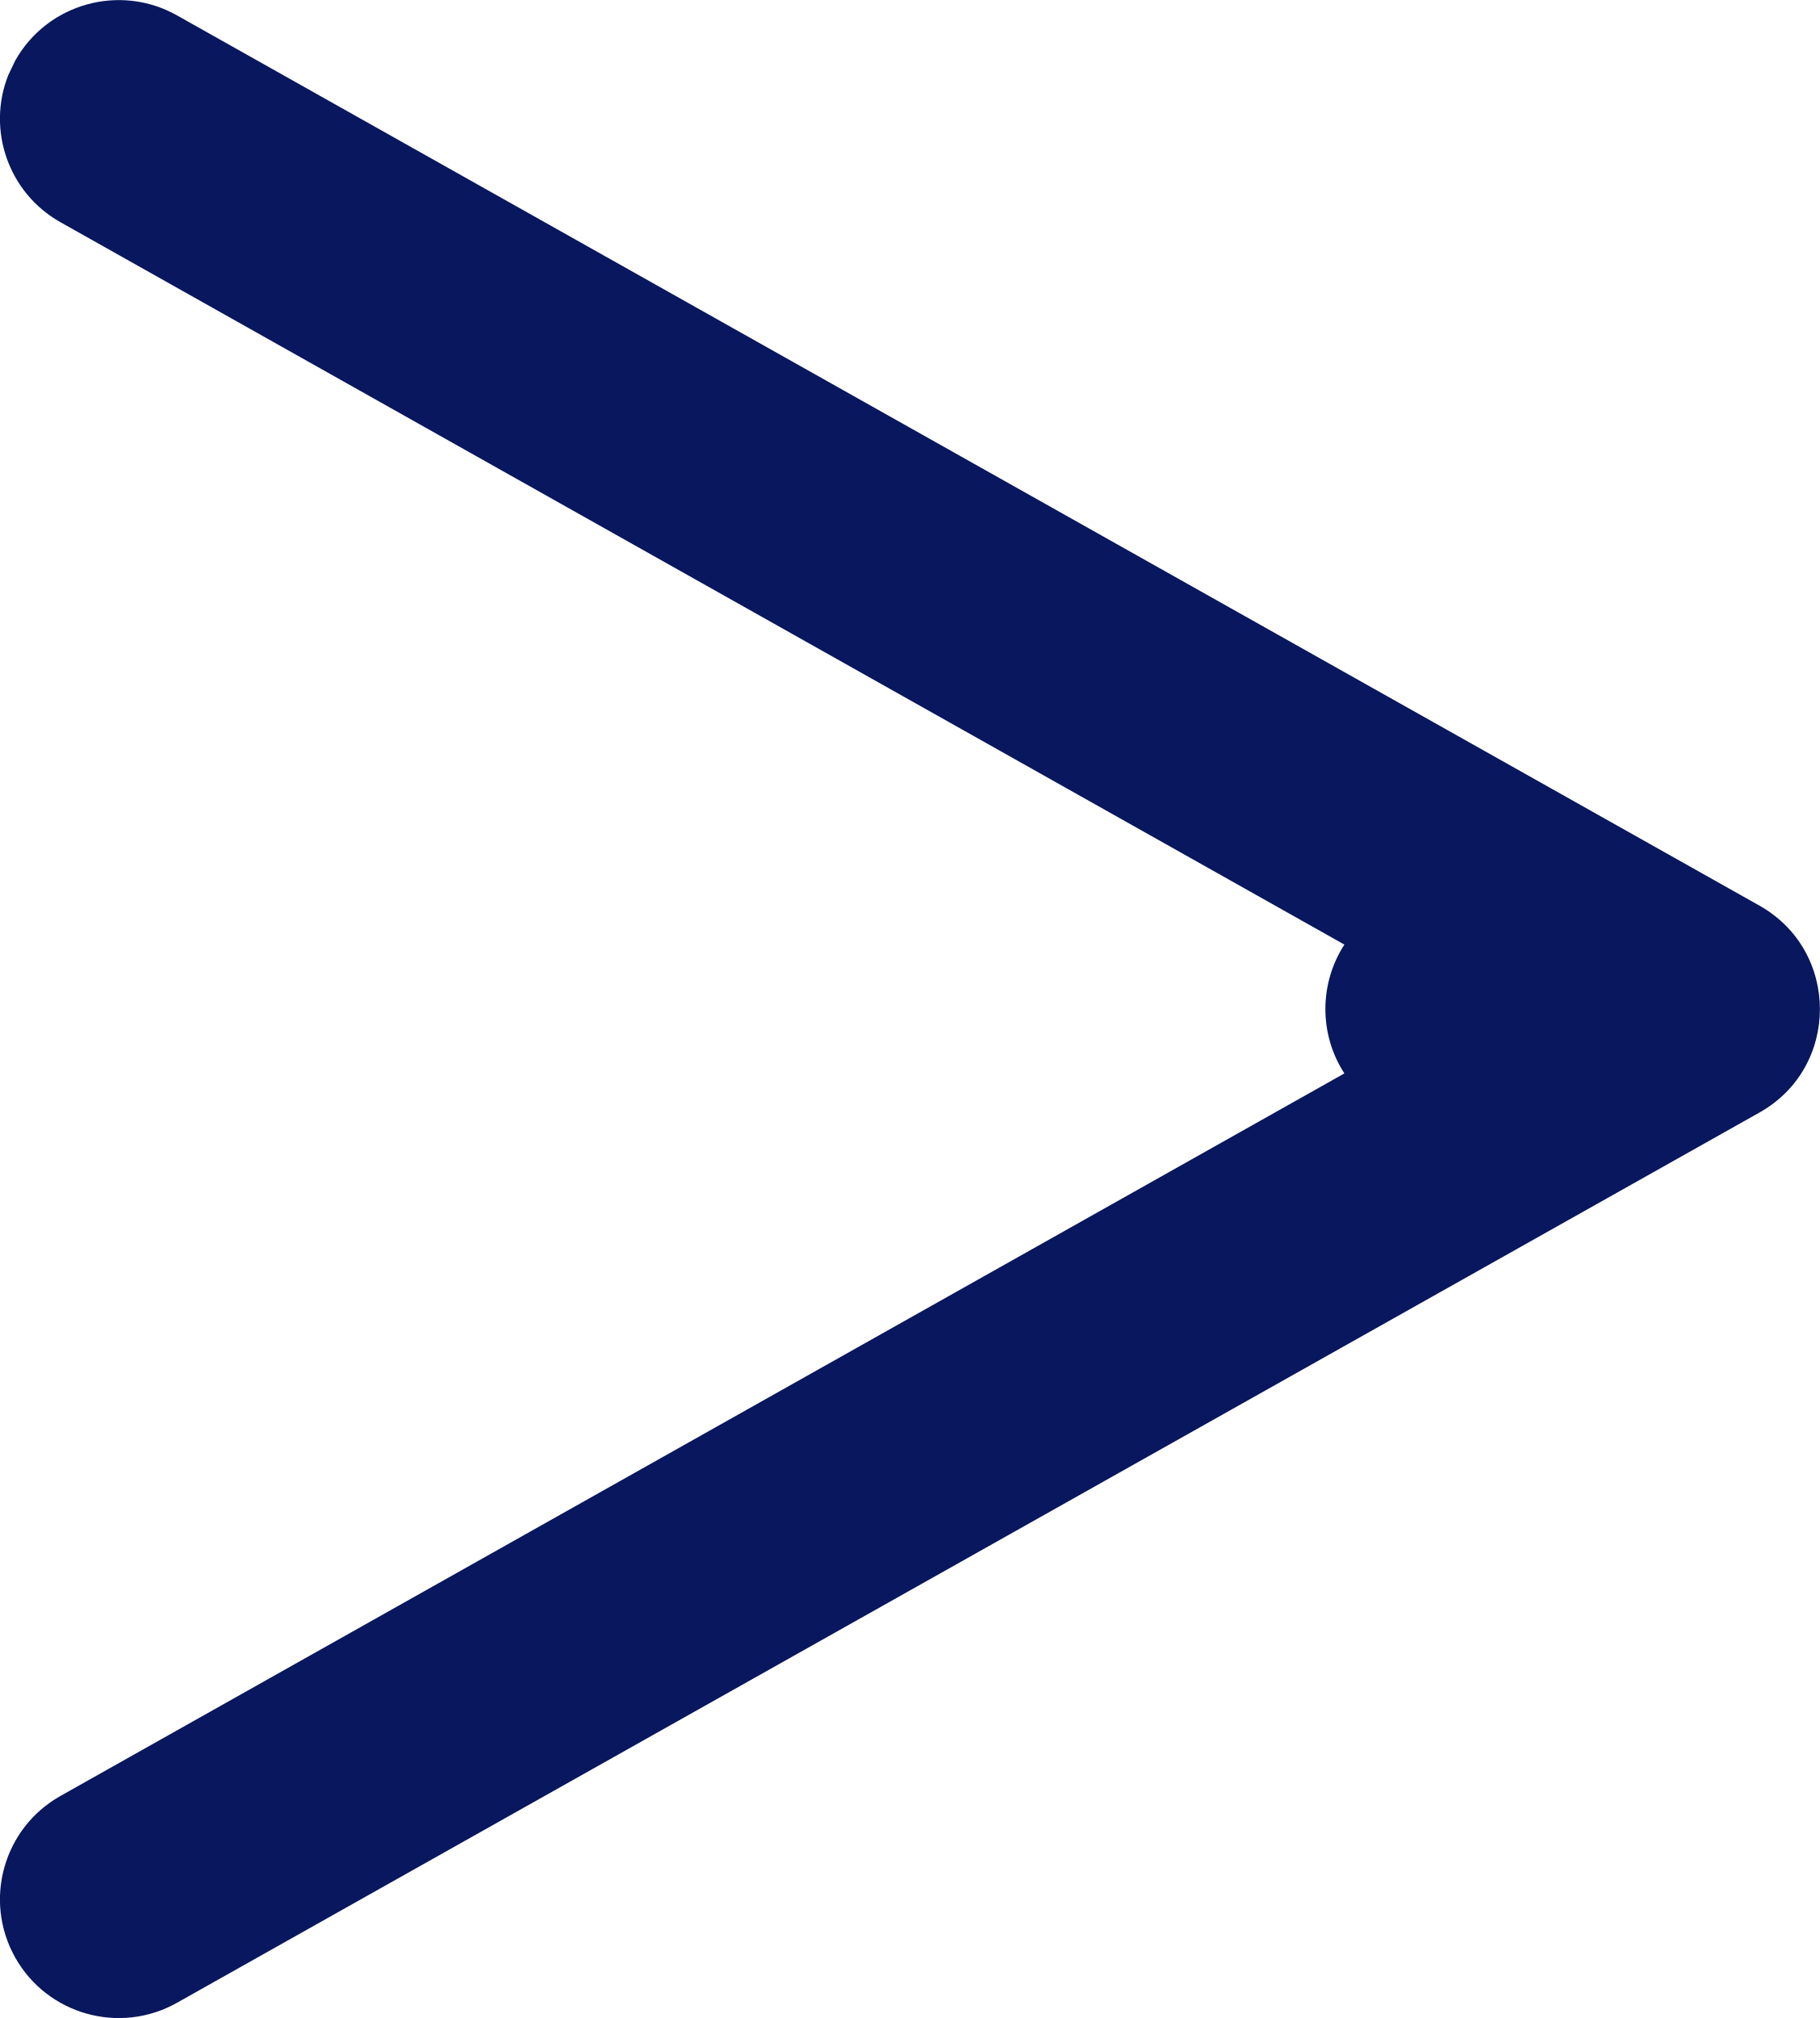
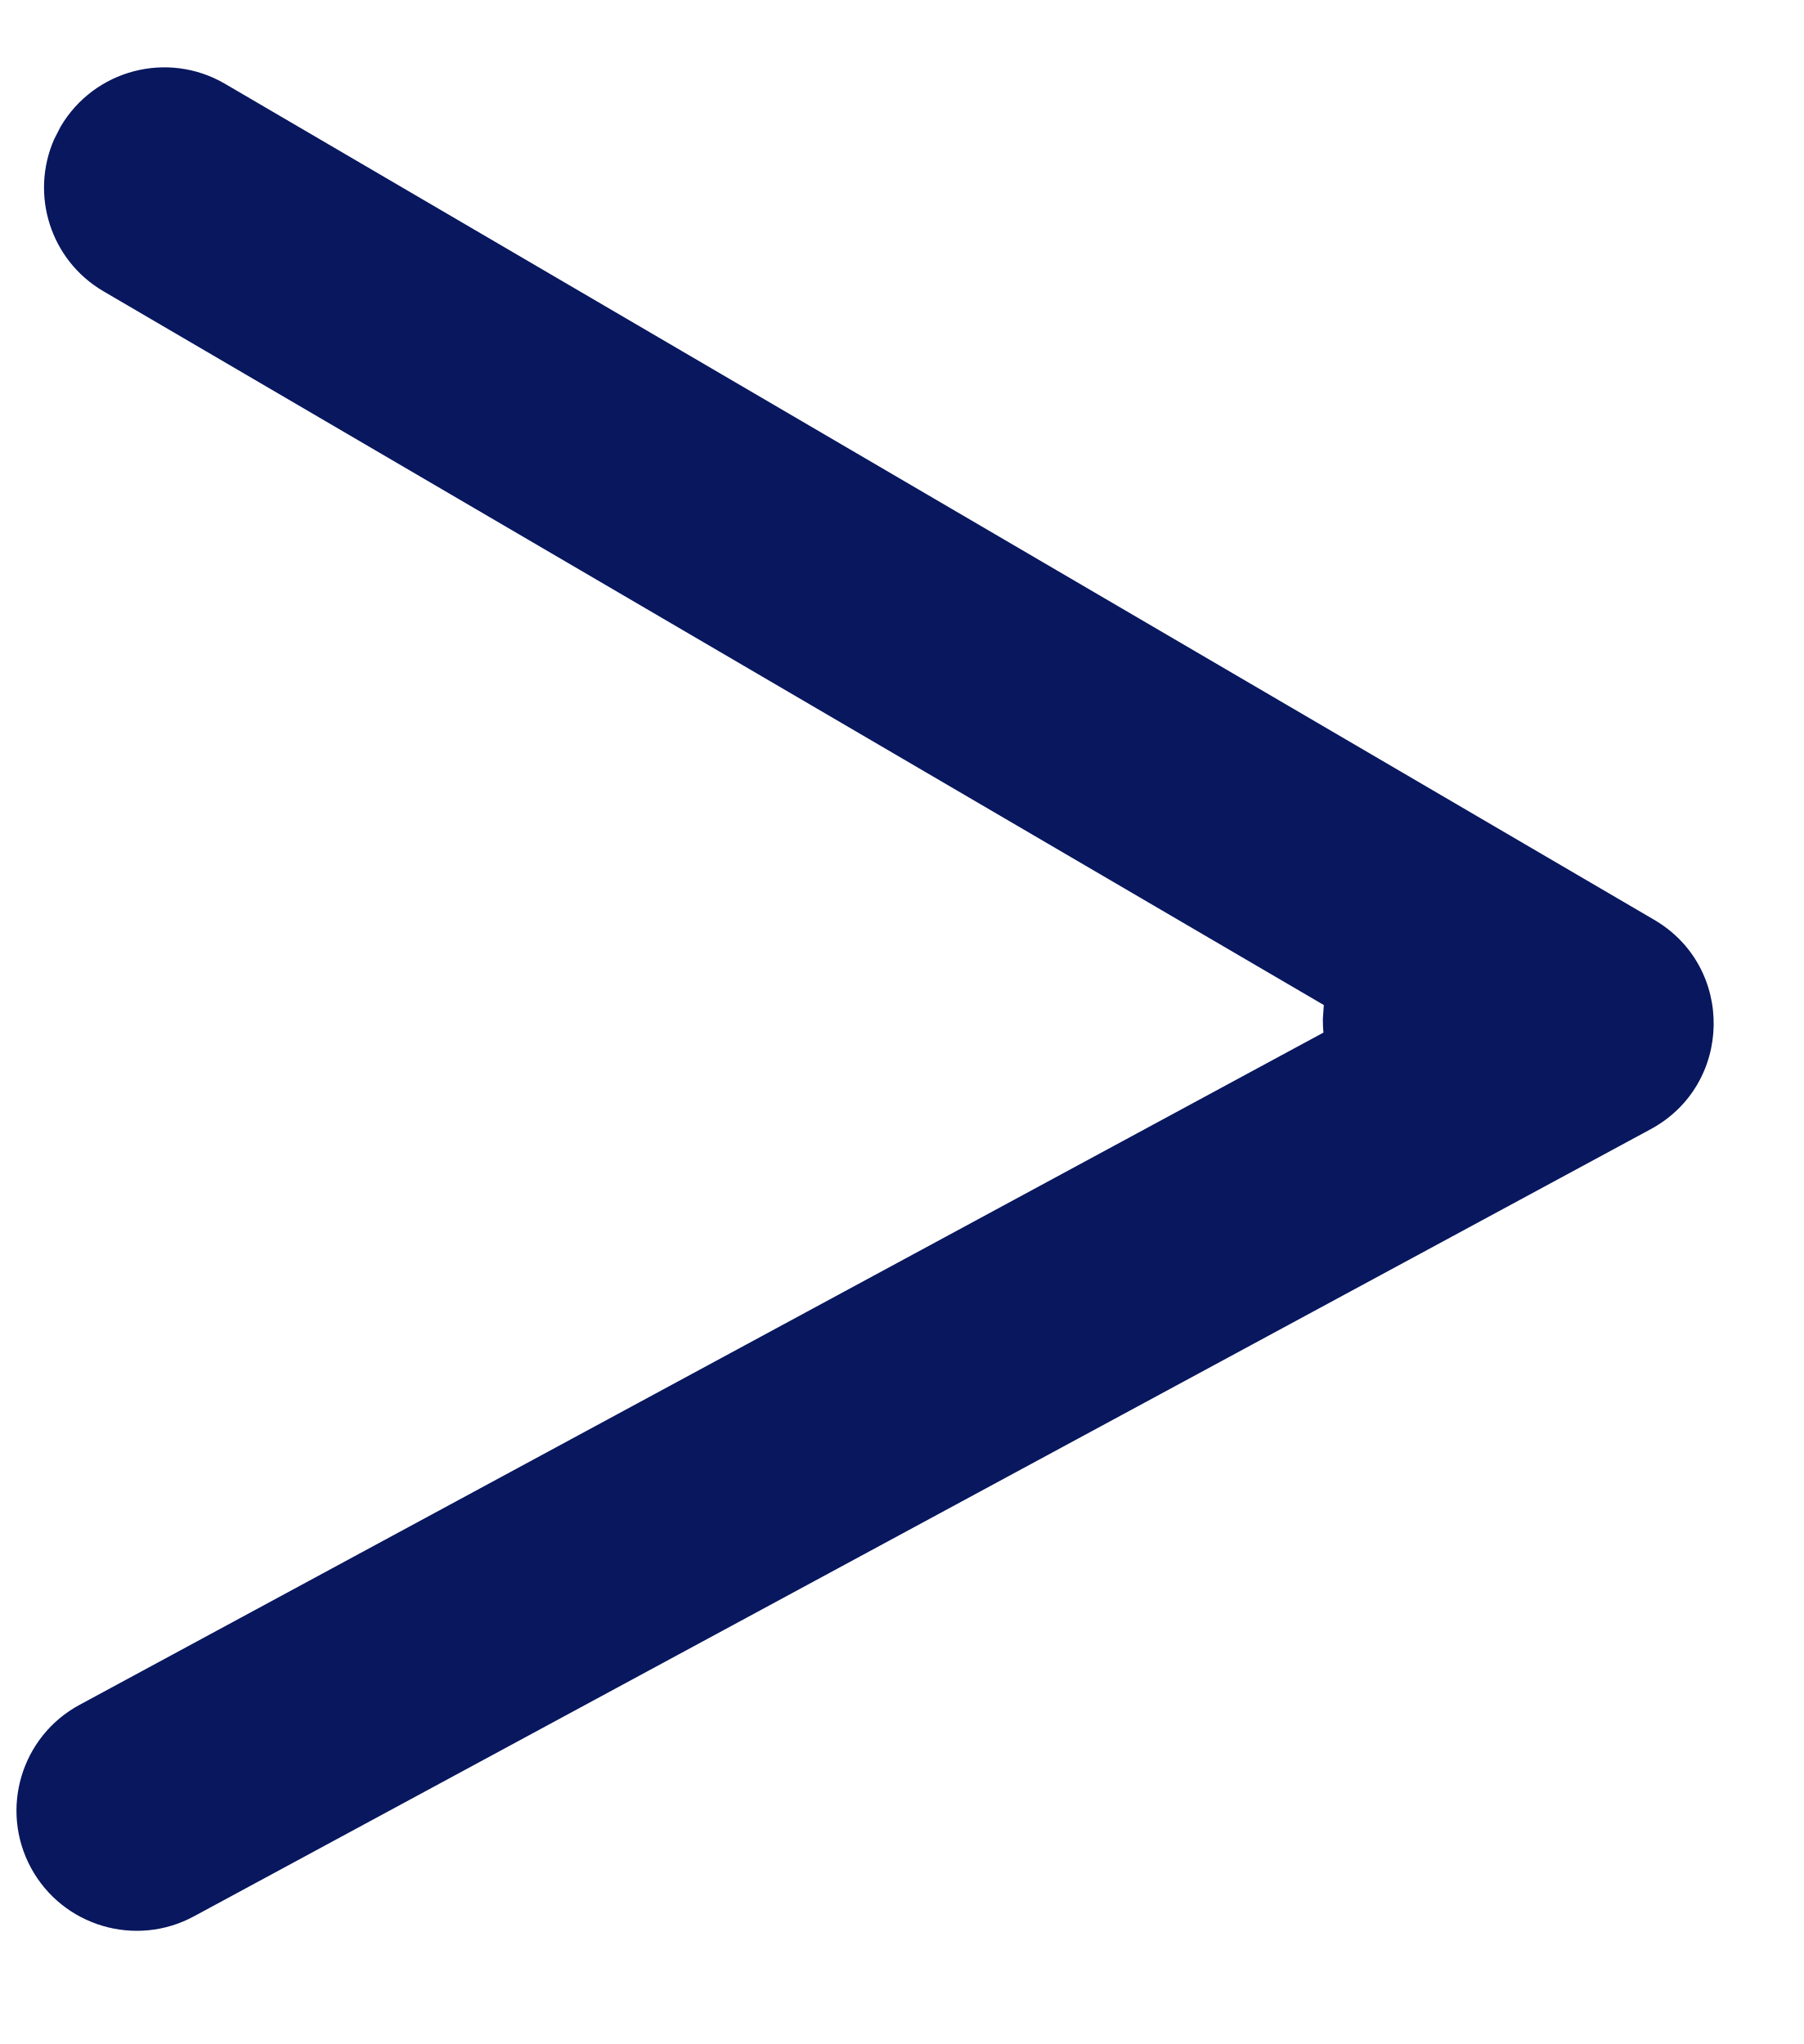
- <svg xmlns="http://www.w3.org/2000/svg" width="11.5px" height="12.75px" viewBox="0 0 11.5 12.75" version="1.1" preserveAspectRatio="none">
+ <svg xmlns="http://www.w3.org/2000/svg" width="15px" height="17px" viewBox="0 0 15 17" version="1.1">
  <g id="Web" stroke="none" stroke-width="1" fill="none" fill-rule="evenodd">
-     <g id="DT---Home-/-step-1-+-footer" transform="translate(-614.8749, -1043.083)" fill="#08175E" fill-rule="nonzero">
-       <g id="Group-22" transform="translate(174.5, 1022)">
-         <g id="Group-21" transform="translate(449.5, 0)">
-           <path id="Line-Copy" d="M-8.007,21.18 L1.993,26.805 C2.502,27.092 2.502,27.826 1.993,28.112 L-8.007,33.737 C-8.368,33.94 -8.826,33.812 -9.029,33.451 C-9.232,33.09 -9.104,32.633 -8.743,32.43 L-0.63,27.865 C-0.706,27.748 -0.75,27.608 -0.75,27.459 C-0.75,27.308 -0.706,27.169 -0.63,27.051 L-8.743,22.487 C-9.074,22.301 -9.209,21.901 -9.073,21.558 L-9.029,21.466 C-8.826,21.105 -8.368,20.977 -8.007,21.18 Z" />
-         </g>
-       </g>
+     <g id="DT---Home-" transform="translate(-700, -5109)" fill="#08175E" fill-rule="nonzero">
+       <path id="Line-Copy-3" d="M701.871,5109.697 L713.755,5116.65 C714.428,5117.043 714.411,5118.022 713.725,5118.392 L701.613,5124.938 C701.127,5125.201 700.52,5125.02 700.257,5124.534 C699.995,5124.048 700.176,5123.441 700.662,5123.179 L711.005,5117.588 C711.001,5117.551 711,5117.513 711,5117.475 L711.008,5117.359 L700.861,5111.423 C700.418,5111.164 700.249,5110.618 700.45,5110.159 L700.503,5110.055 C700.782,5109.579 701.394,5109.418 701.871,5109.697 Z" />
    </g>
  </g>
</svg>
